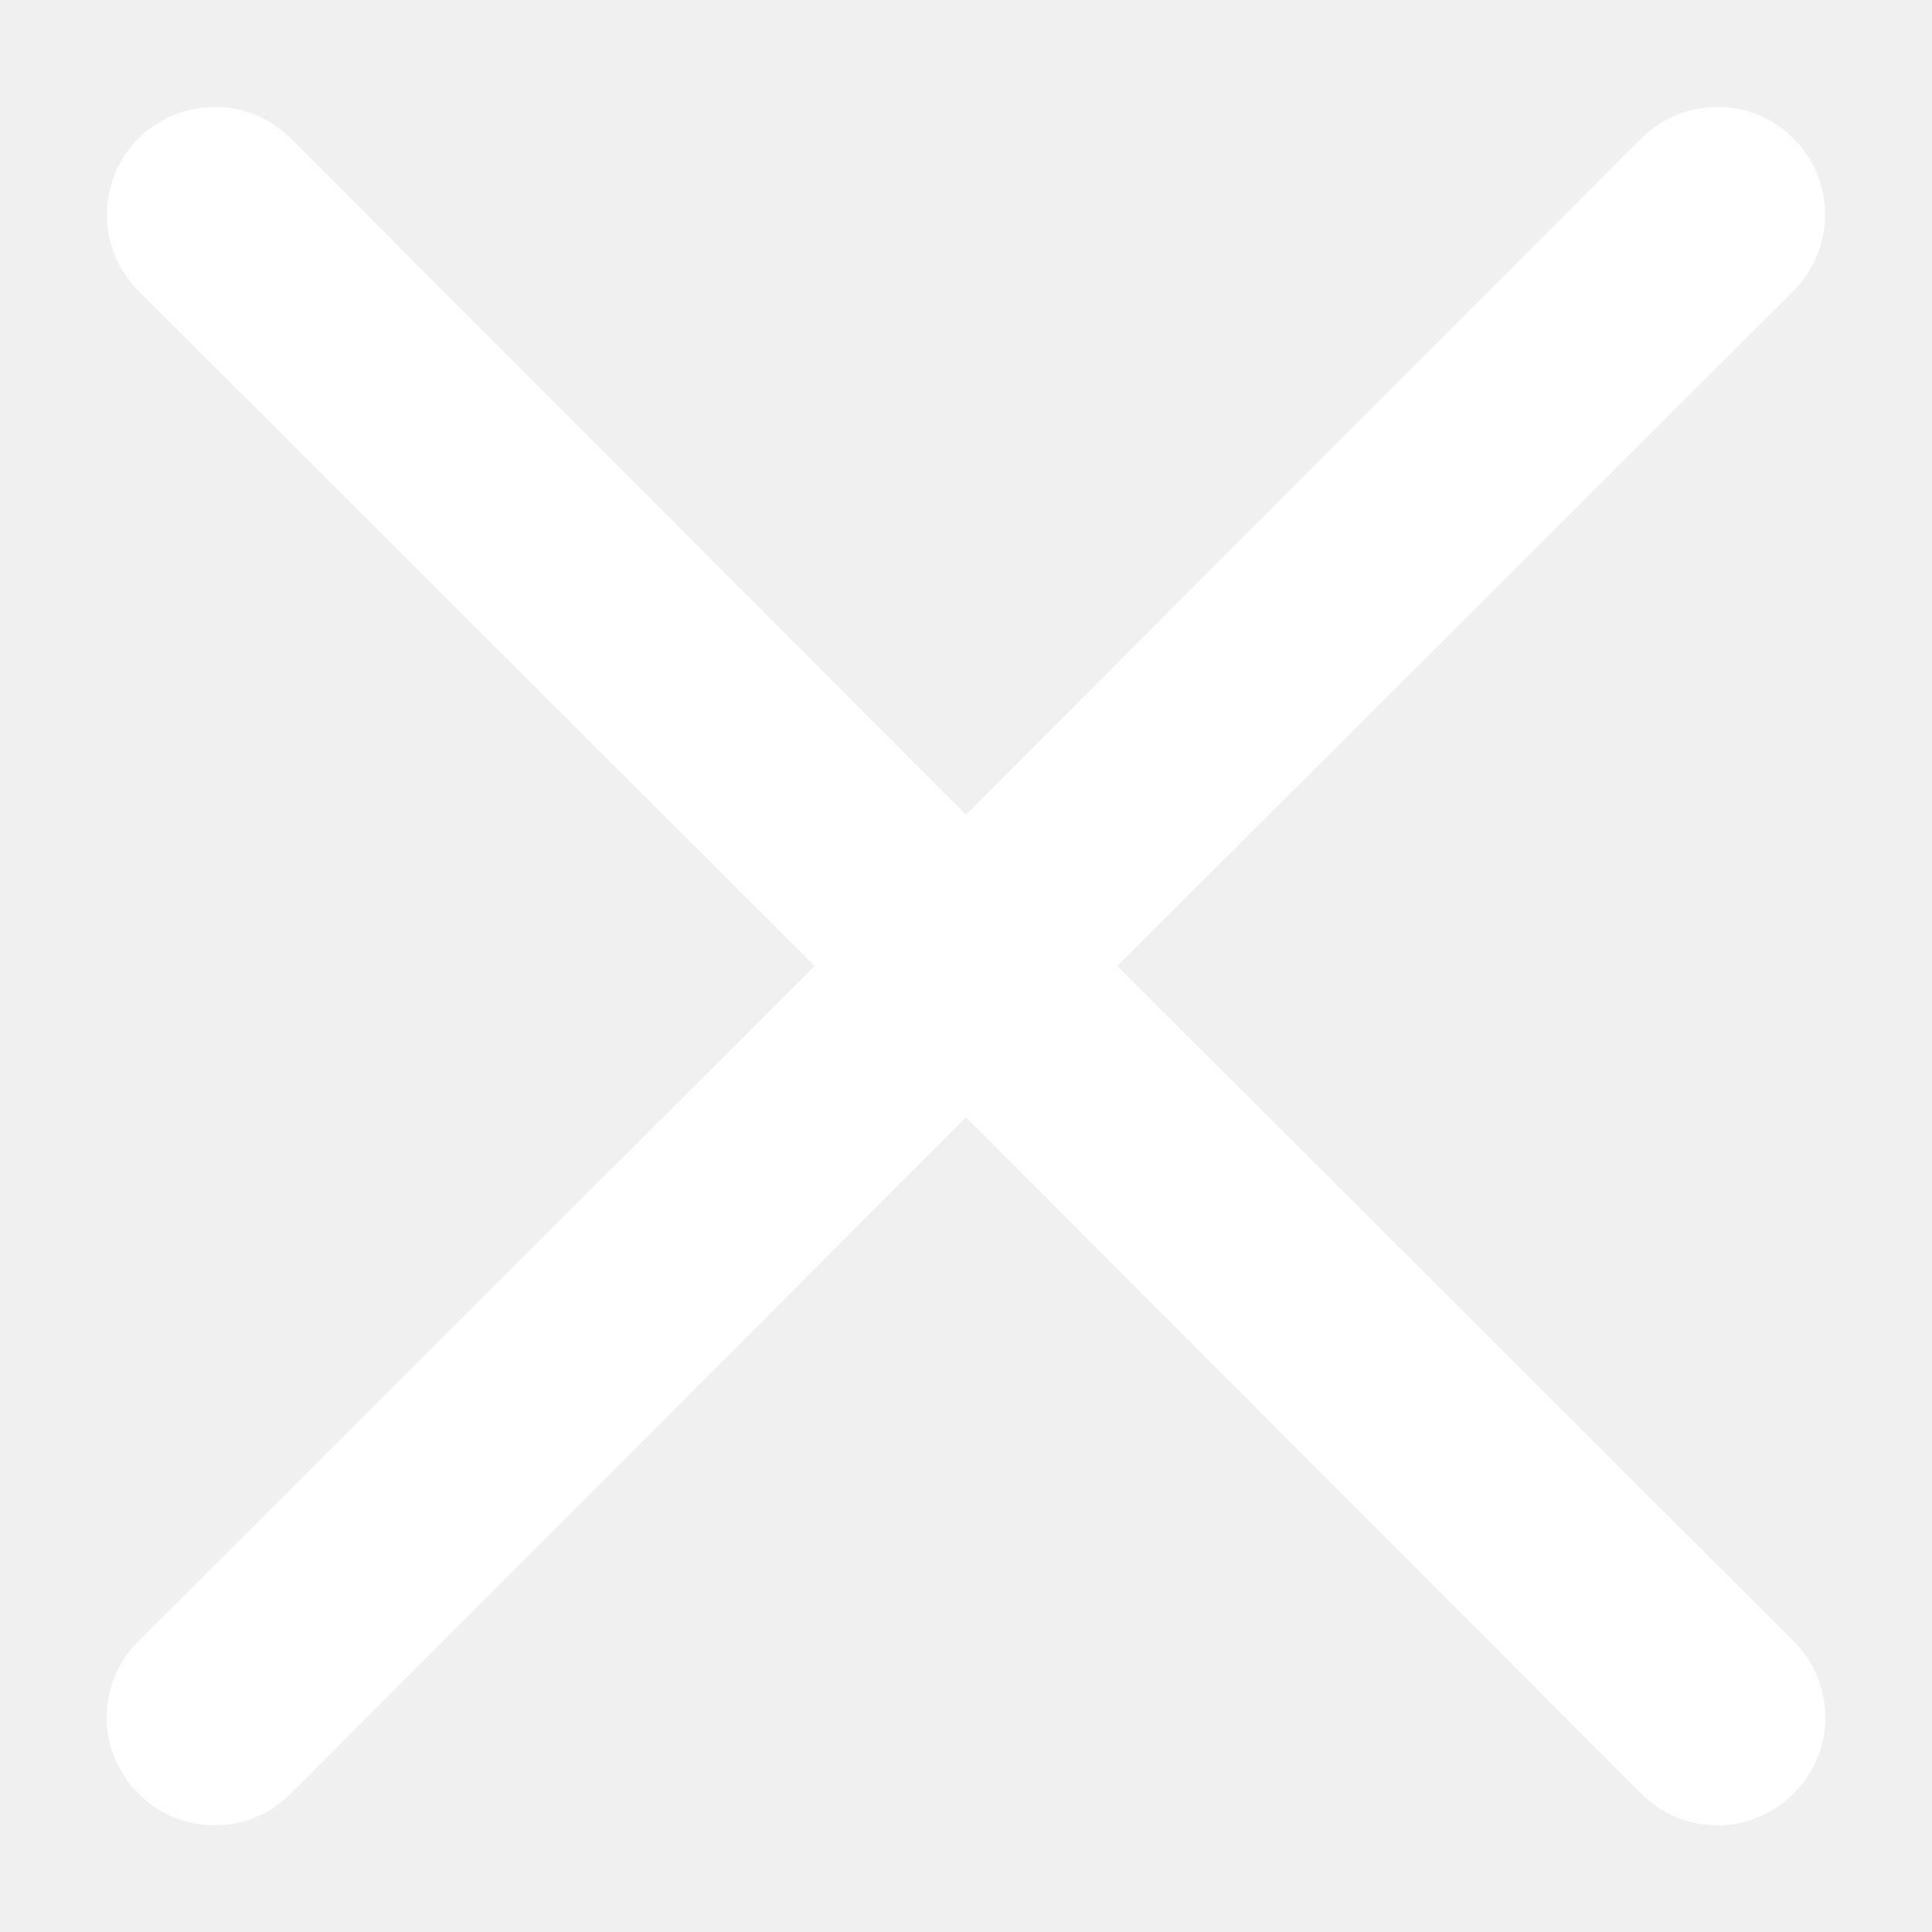
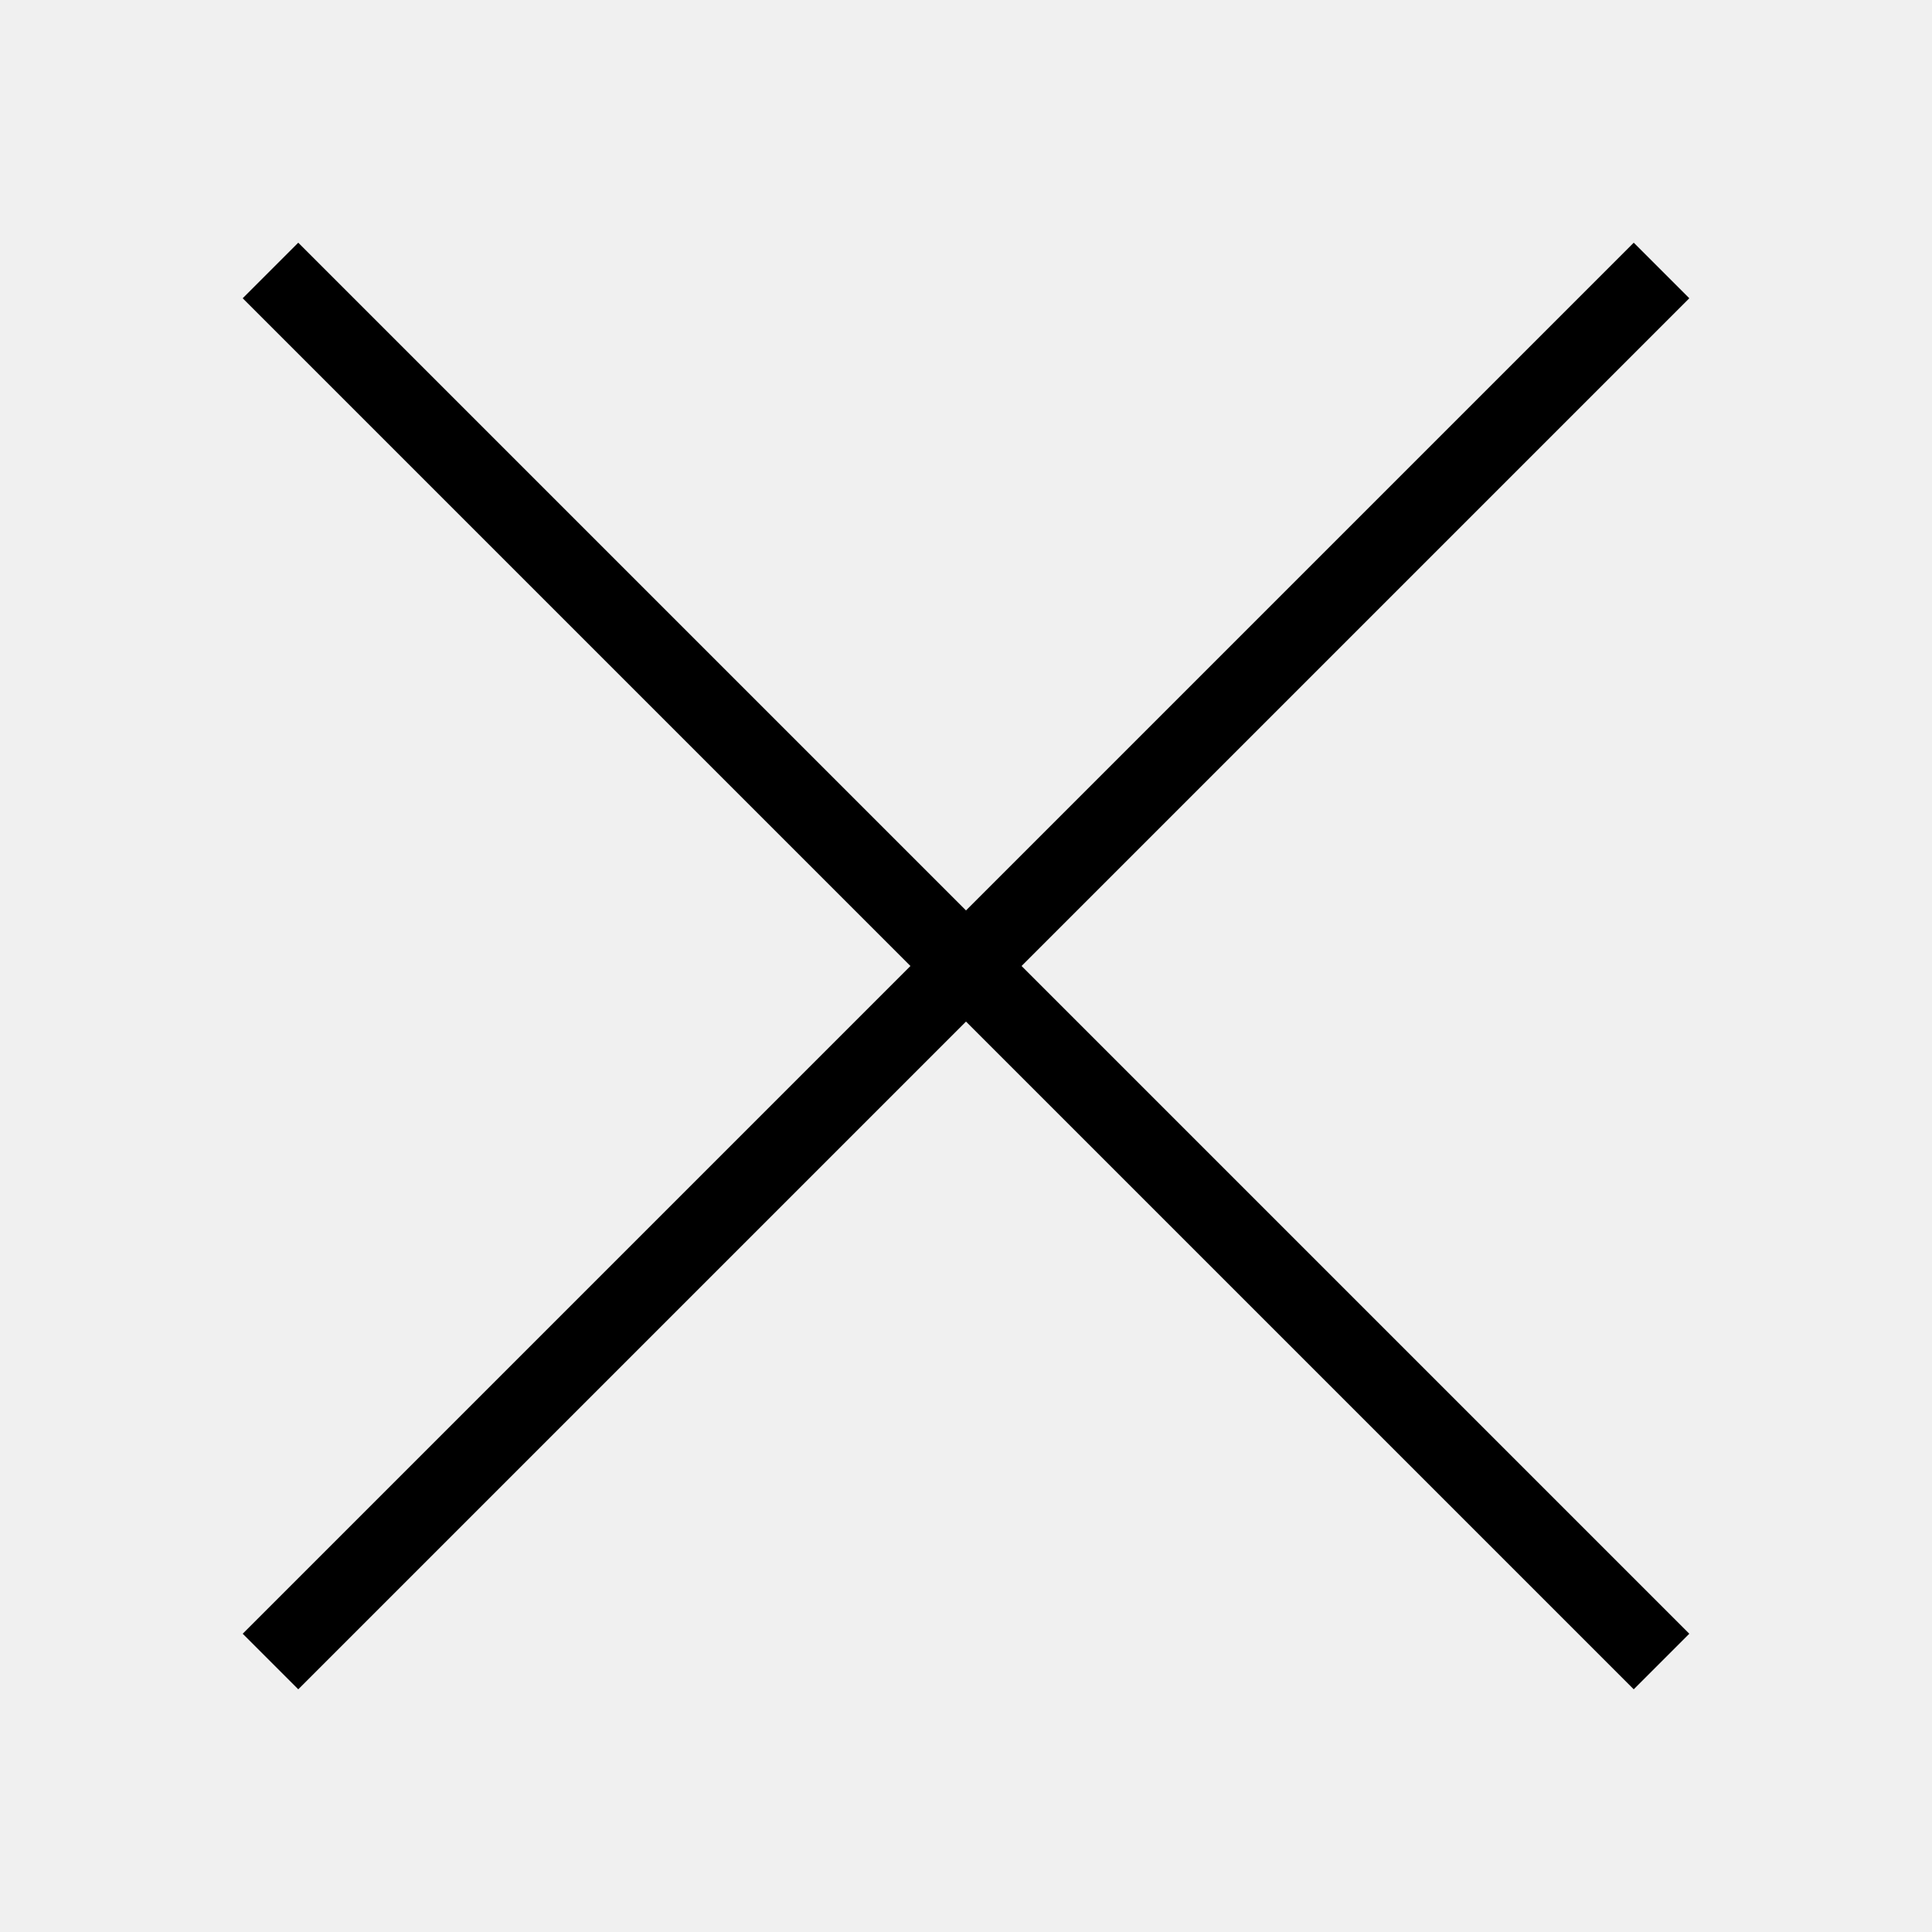
- <svg xmlns="http://www.w3.org/2000/svg" width="18" height="18" viewBox="0 0 18 18" fill="#FFF">
-   <path d="M10.41 9L16.71 2.71C16.898 2.522 17.004 2.266 17.004 2C17.004 1.734 16.898 1.478 16.71 1.29C16.522 1.102 16.266 0.996 16 0.996C15.734 0.996 15.478 1.102 15.29 1.29L9 7.59L2.71 1.29C2.522 1.102 2.266 0.996 2 0.996C1.734 0.996 1.478 1.102 1.29 1.29C1.102 1.478 0.996 1.734 0.996 2C0.996 2.266 1.102 2.522 1.29 2.71L7.59 9L1.29 15.29C1.196 15.383 1.122 15.494 1.071 15.615C1.02 15.737 0.994 15.868 0.994 16C0.994 16.132 1.02 16.263 1.071 16.385C1.122 16.506 1.196 16.617 1.29 16.71C1.383 16.804 1.494 16.878 1.615 16.929C1.737 16.98 1.868 17.006 2 17.006C2.132 17.006 2.263 16.98 2.385 16.929C2.506 16.878 2.617 16.804 2.71 16.71L9 10.41L15.29 16.71C15.383 16.804 15.493 16.878 15.615 16.929C15.737 16.98 15.868 17.006 16 17.006C16.132 17.006 16.263 16.98 16.384 16.929C16.506 16.878 16.617 16.804 16.71 16.71C16.804 16.617 16.878 16.506 16.929 16.385C16.98 16.263 17.006 16.132 17.006 16C17.006 15.868 16.98 15.737 16.929 15.615C16.878 15.494 16.804 15.383 16.71 15.29L10.41 9Z" fill="#FFFFFF" />
+ <svg xmlns="http://www.w3.org/2000/svg" viewBox="0 0 50 50" width="50px" height="50px">
+   <path d="M 7.719 6.281 L 6.281 7.719 L 23.562 25 L 6.281 42.281 L 7.719 43.719 L 25 26.438 L 42.281 43.719 L 43.719 42.281 L 26.438 25 L 43.719 7.719 L 42.281 6.281 L 25 23.562 Z" />
</svg>
